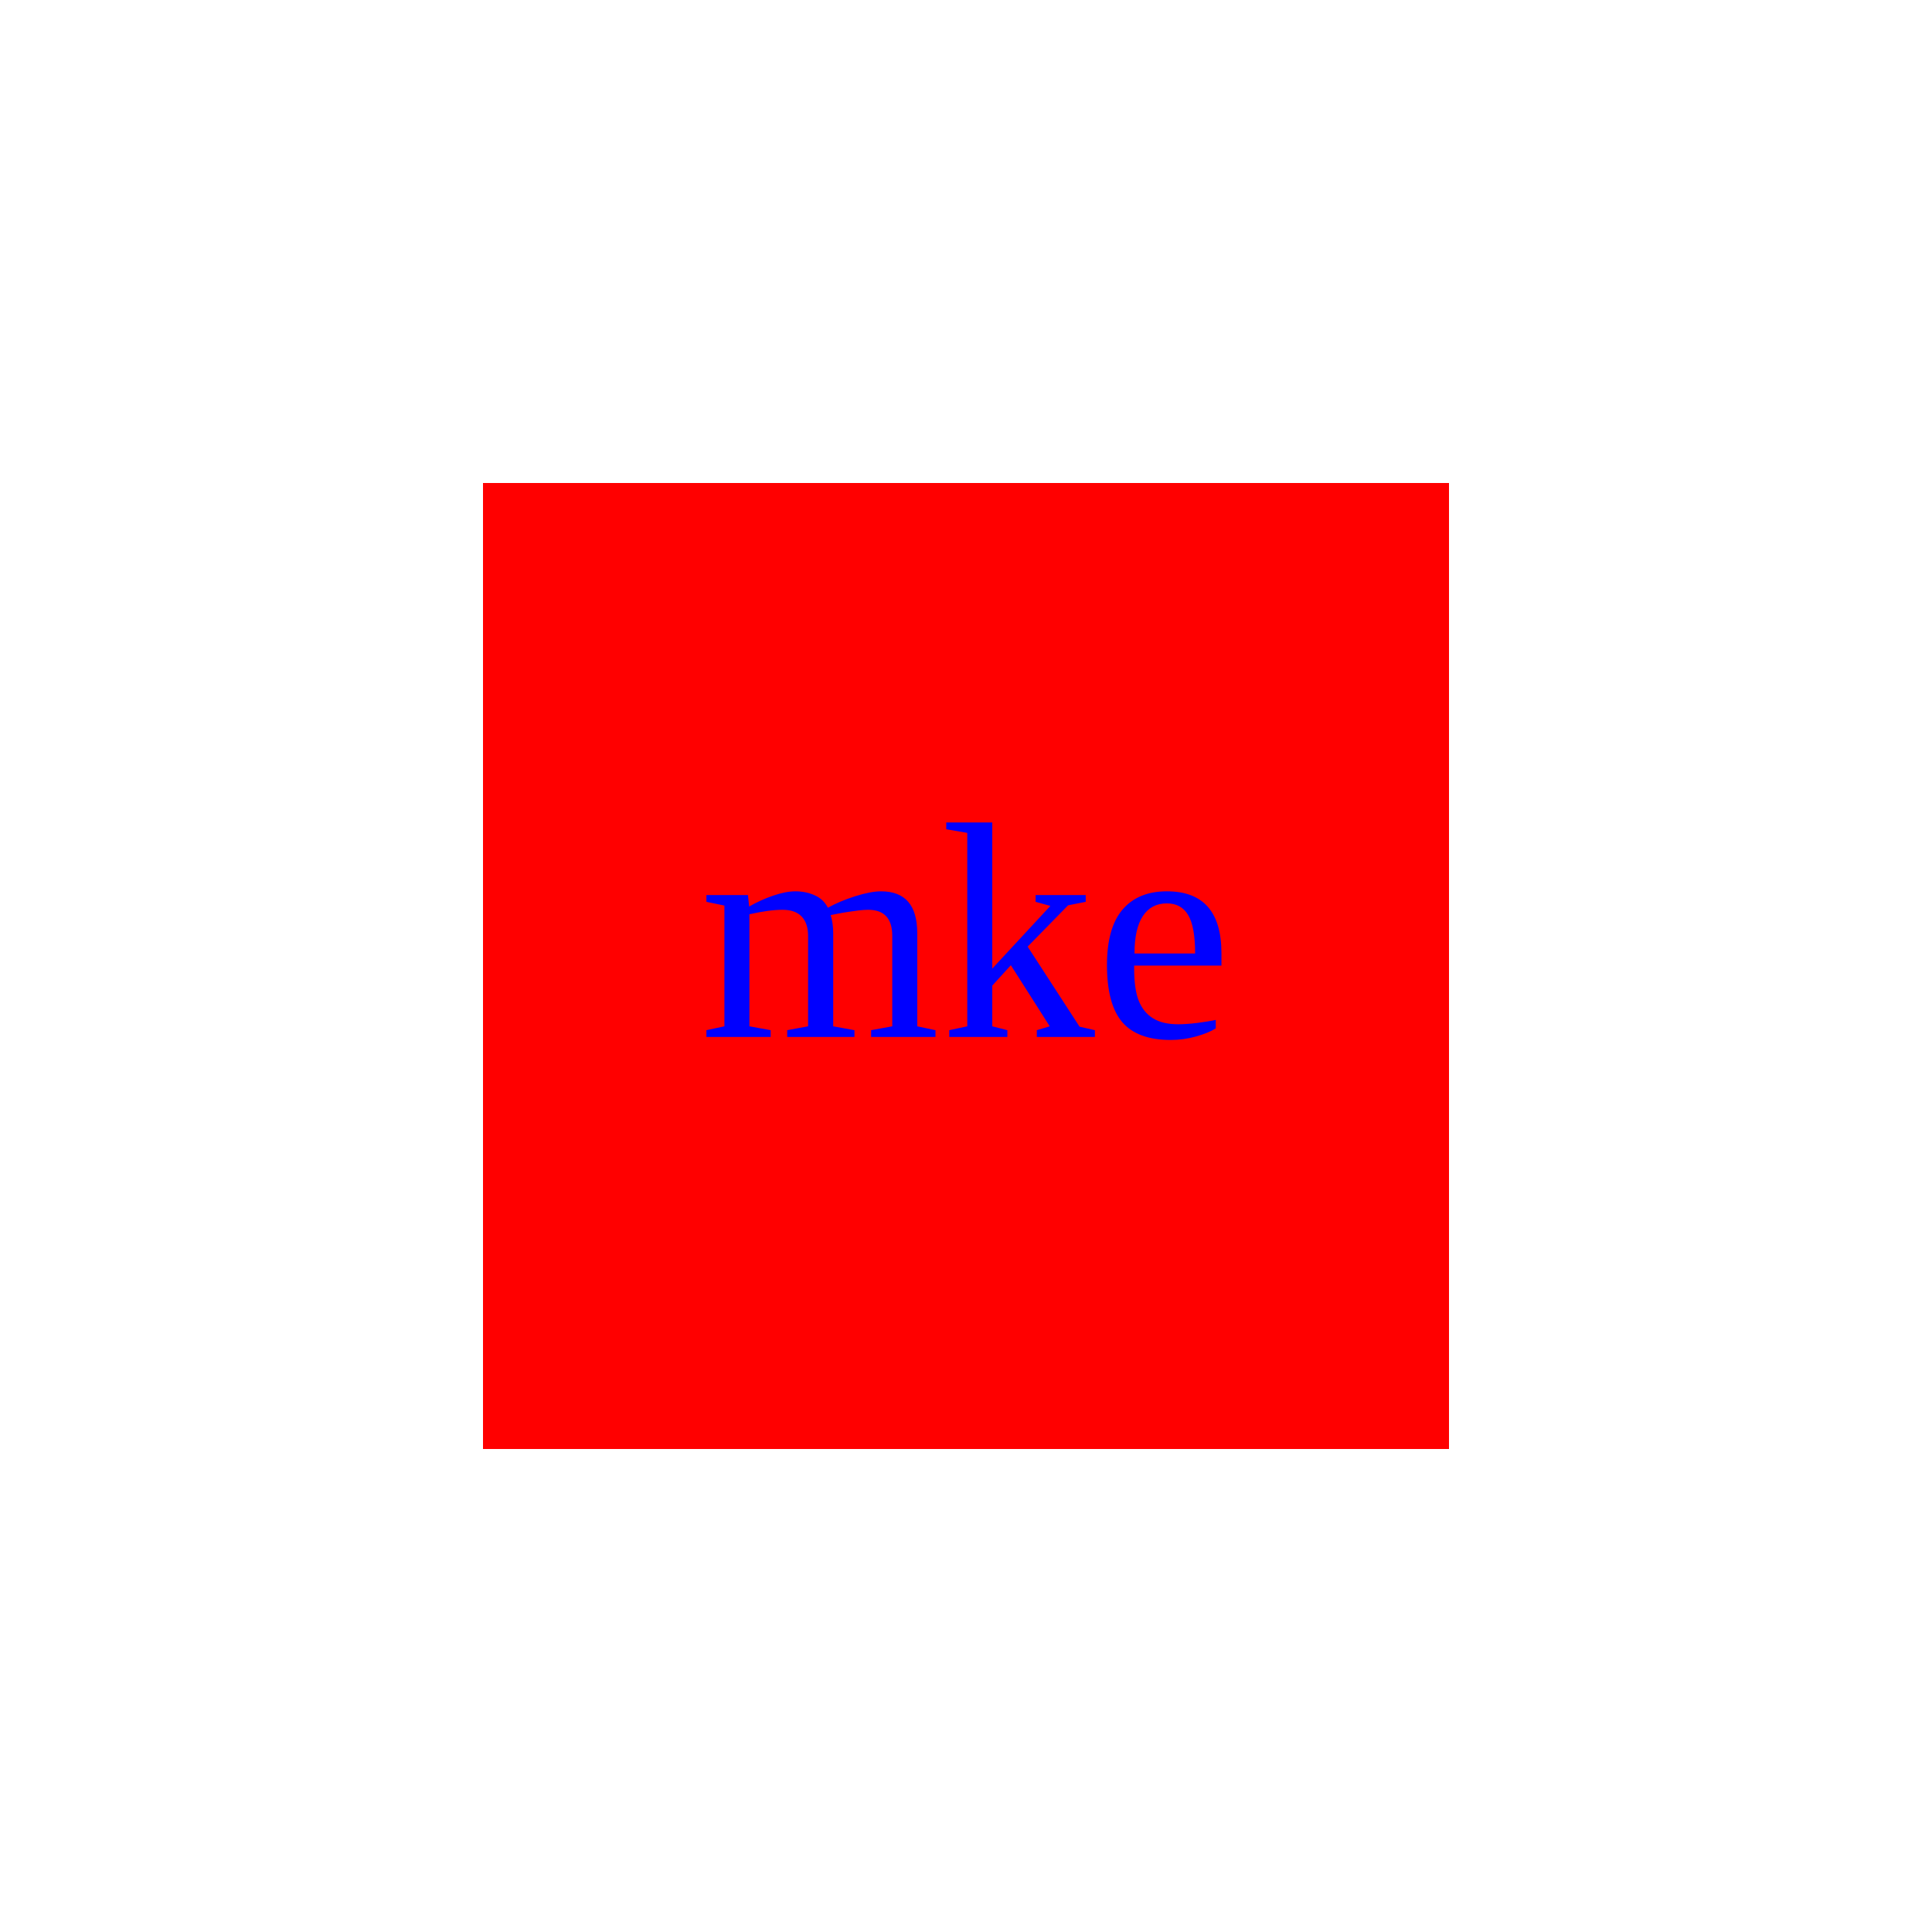
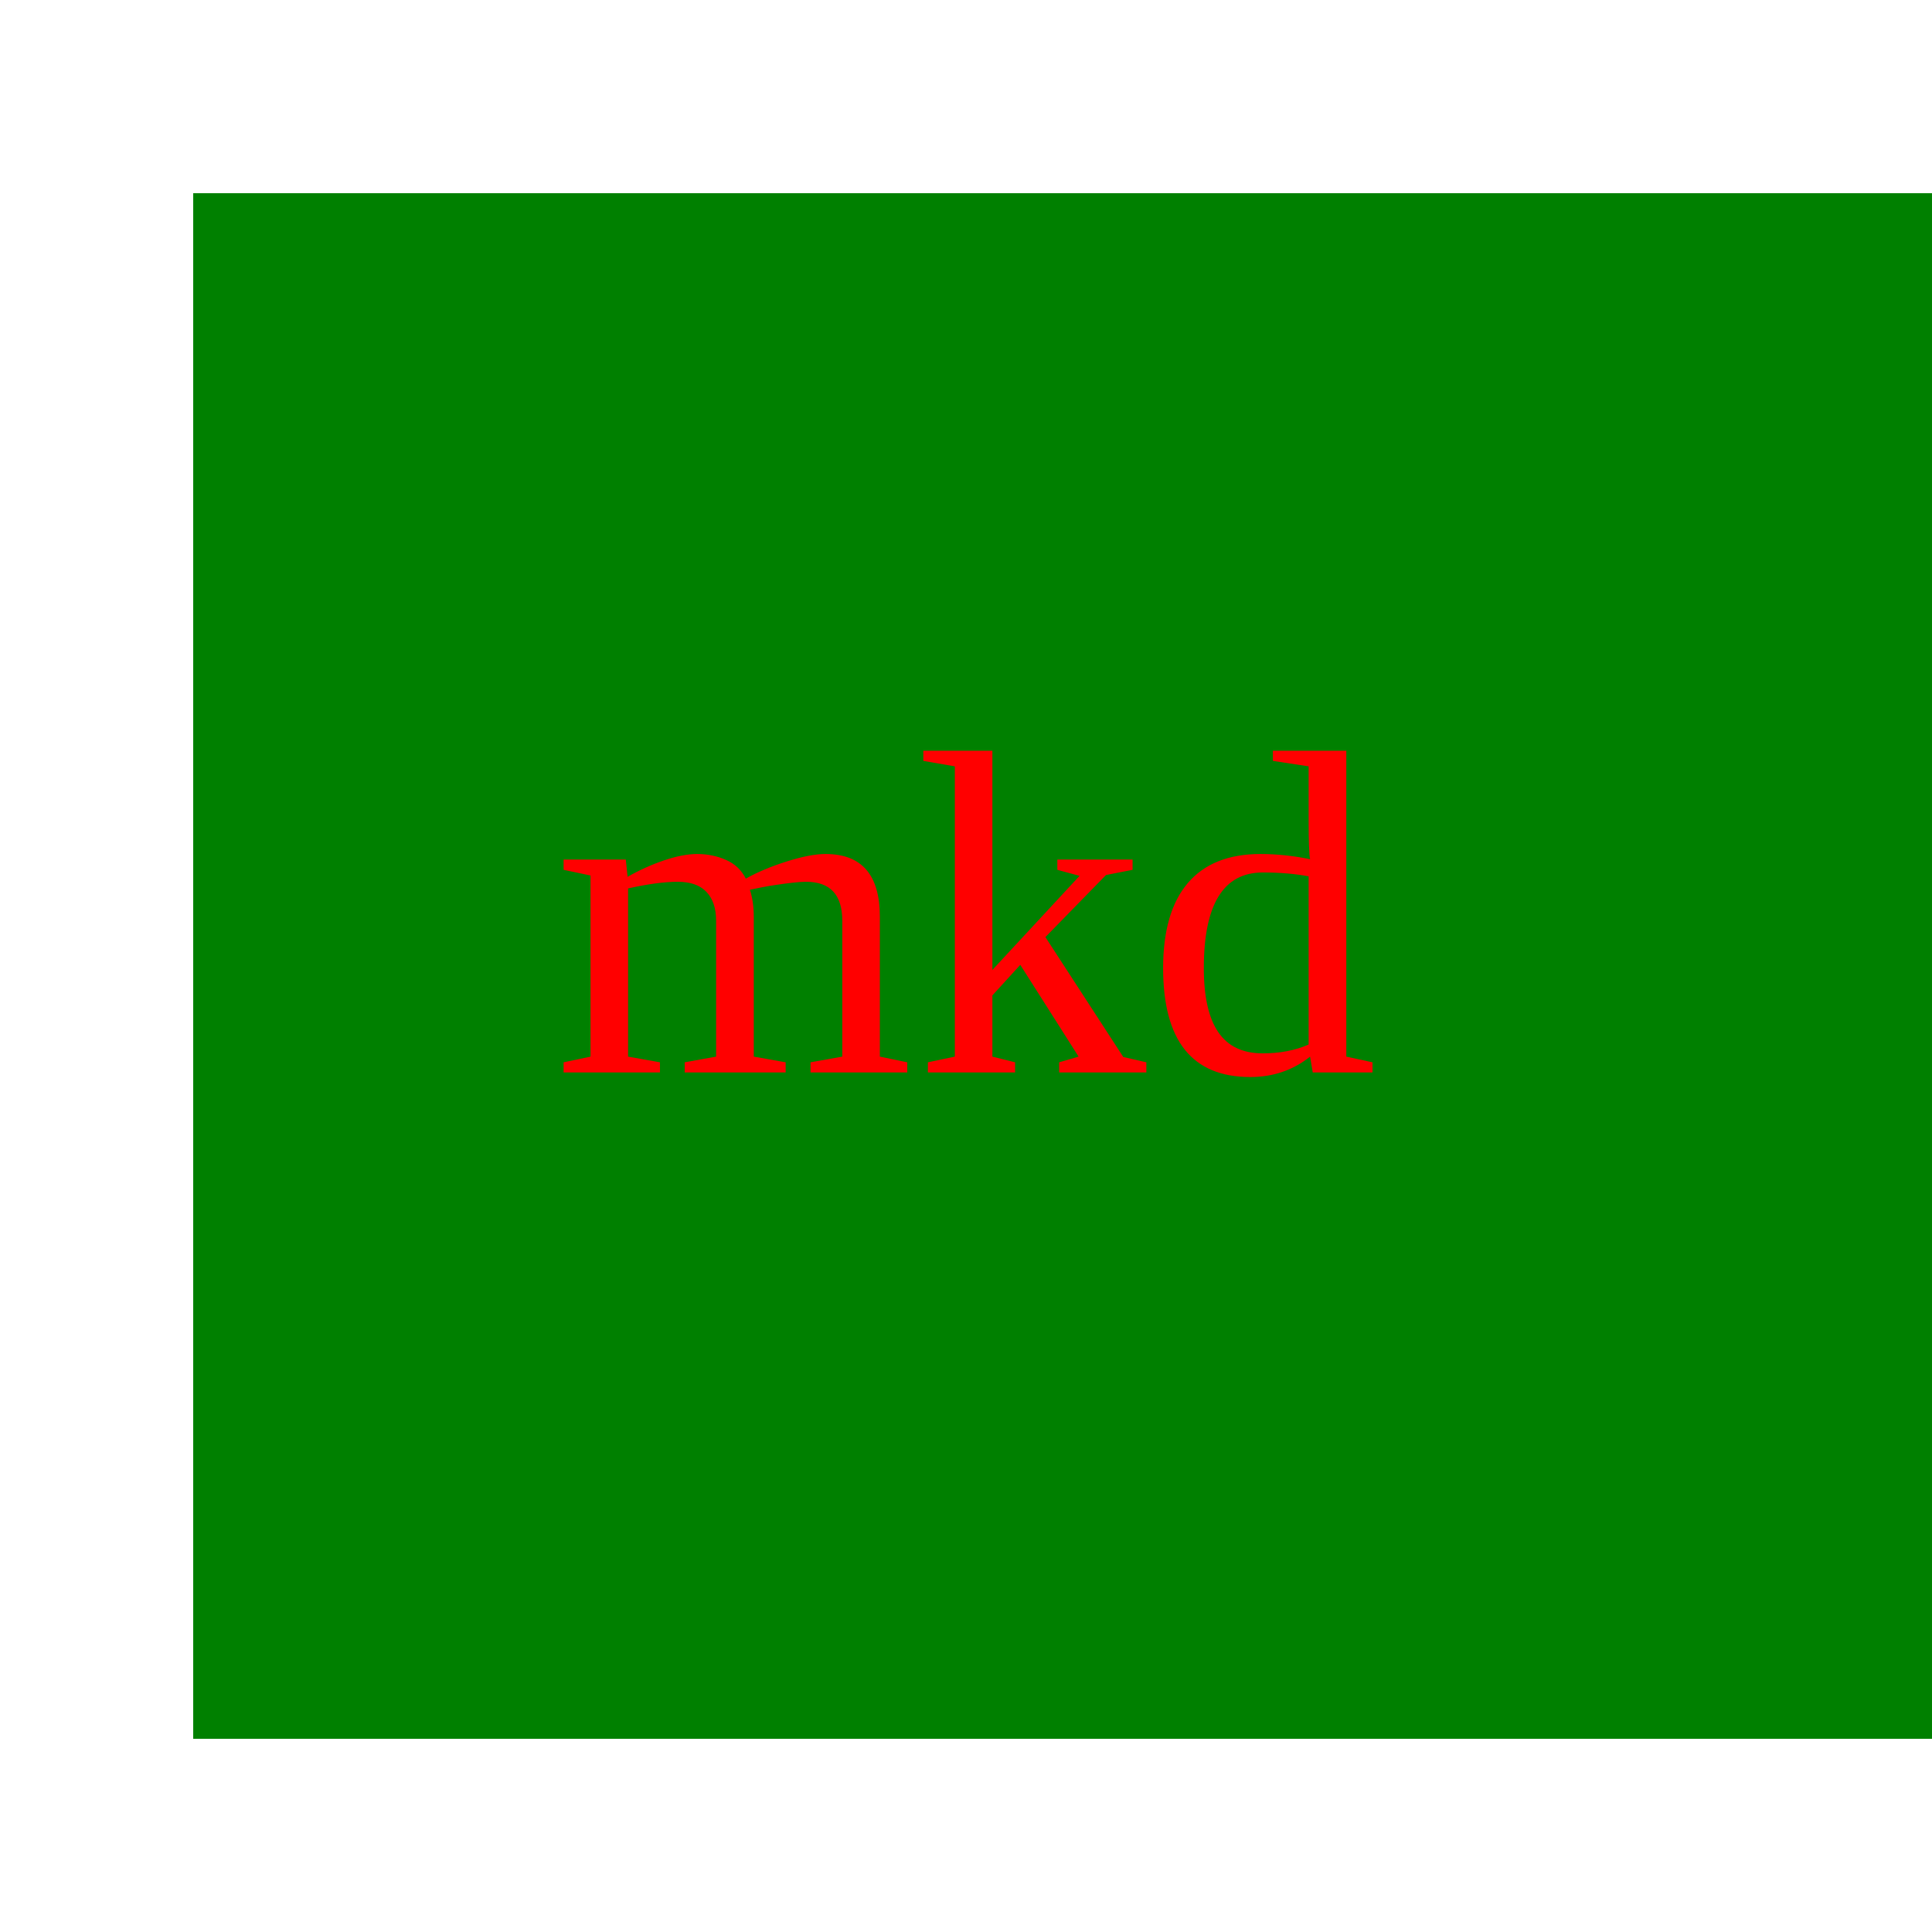
<svg xmlns="http://www.w3.org/2000/svg" version="1.1" width="250" height="250">
-   <rect x="25%" y="25%" width="50%" height="50%" fill="red" />
-   <text x="50%" y="50%" font-size="40" text-anchor="middle" dominant-baseline="middle" fill="blue">mke</text>
+   <rect x="25" y="25" width="300" height="200" fill="green" />
+   <text x="50%" y="50%" font-size="60" dominant-baseline="middle" text-anchor="middle" fill="red">mkd</text>
</svg>
